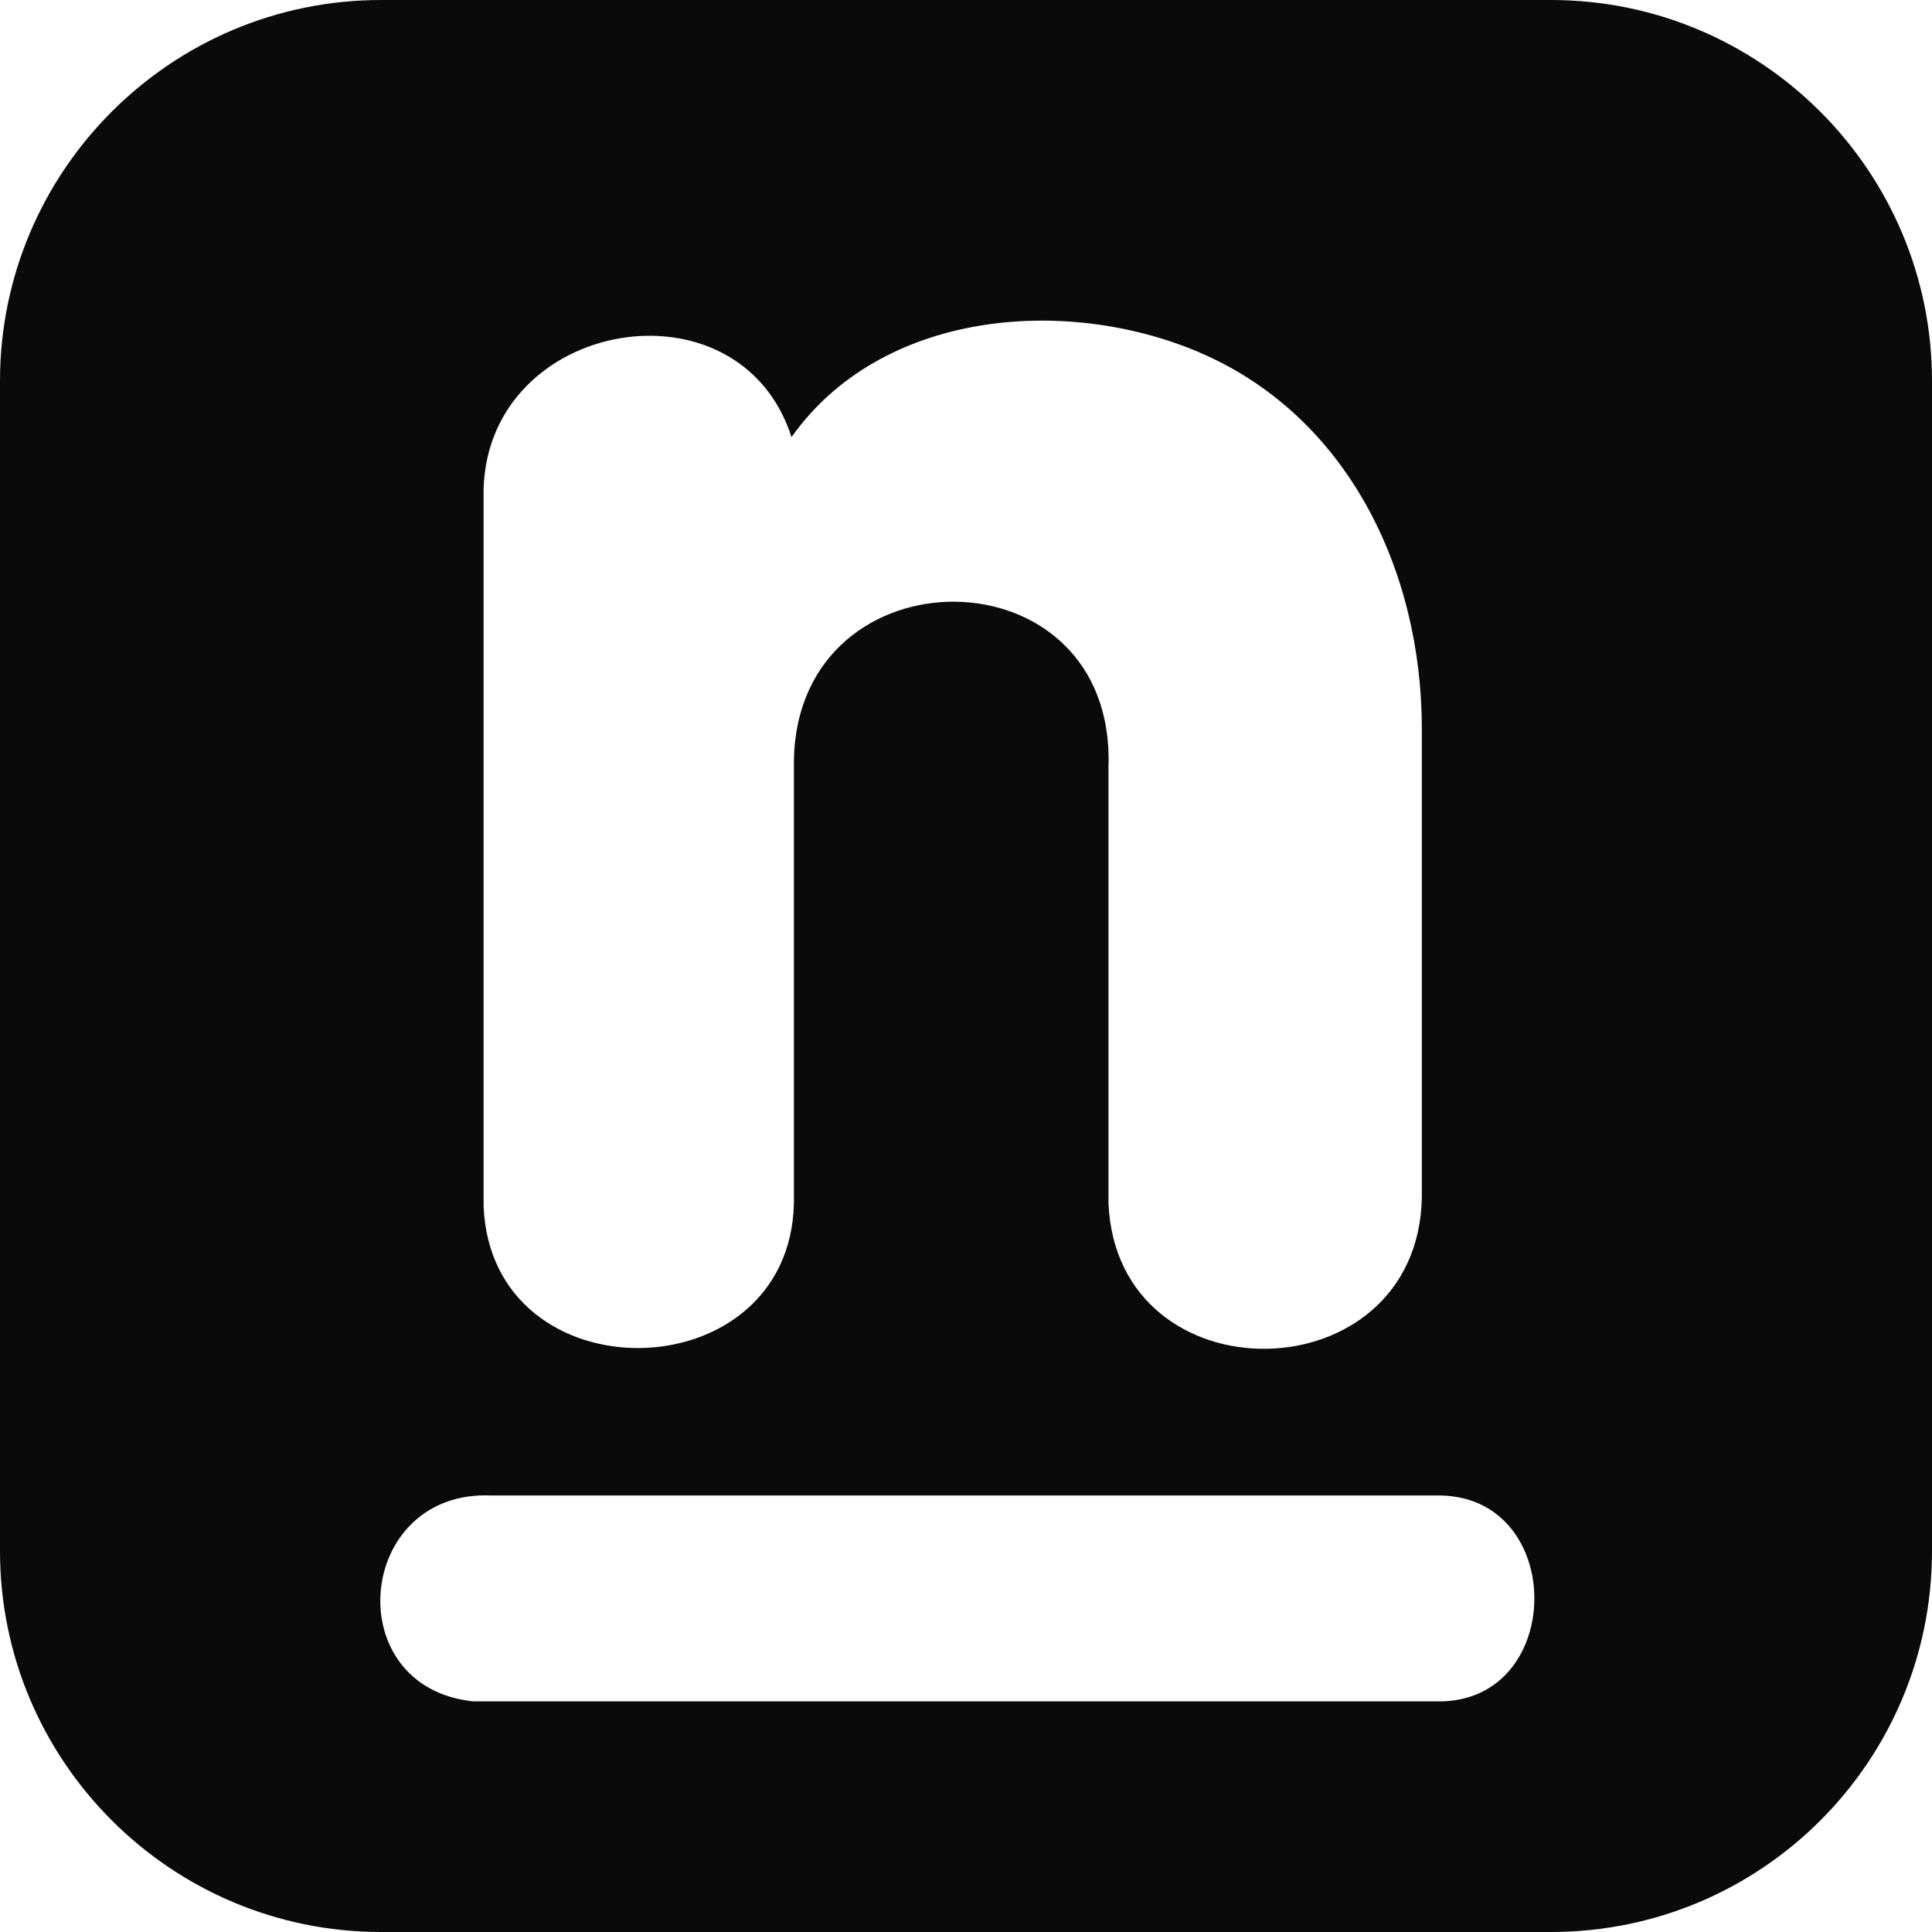
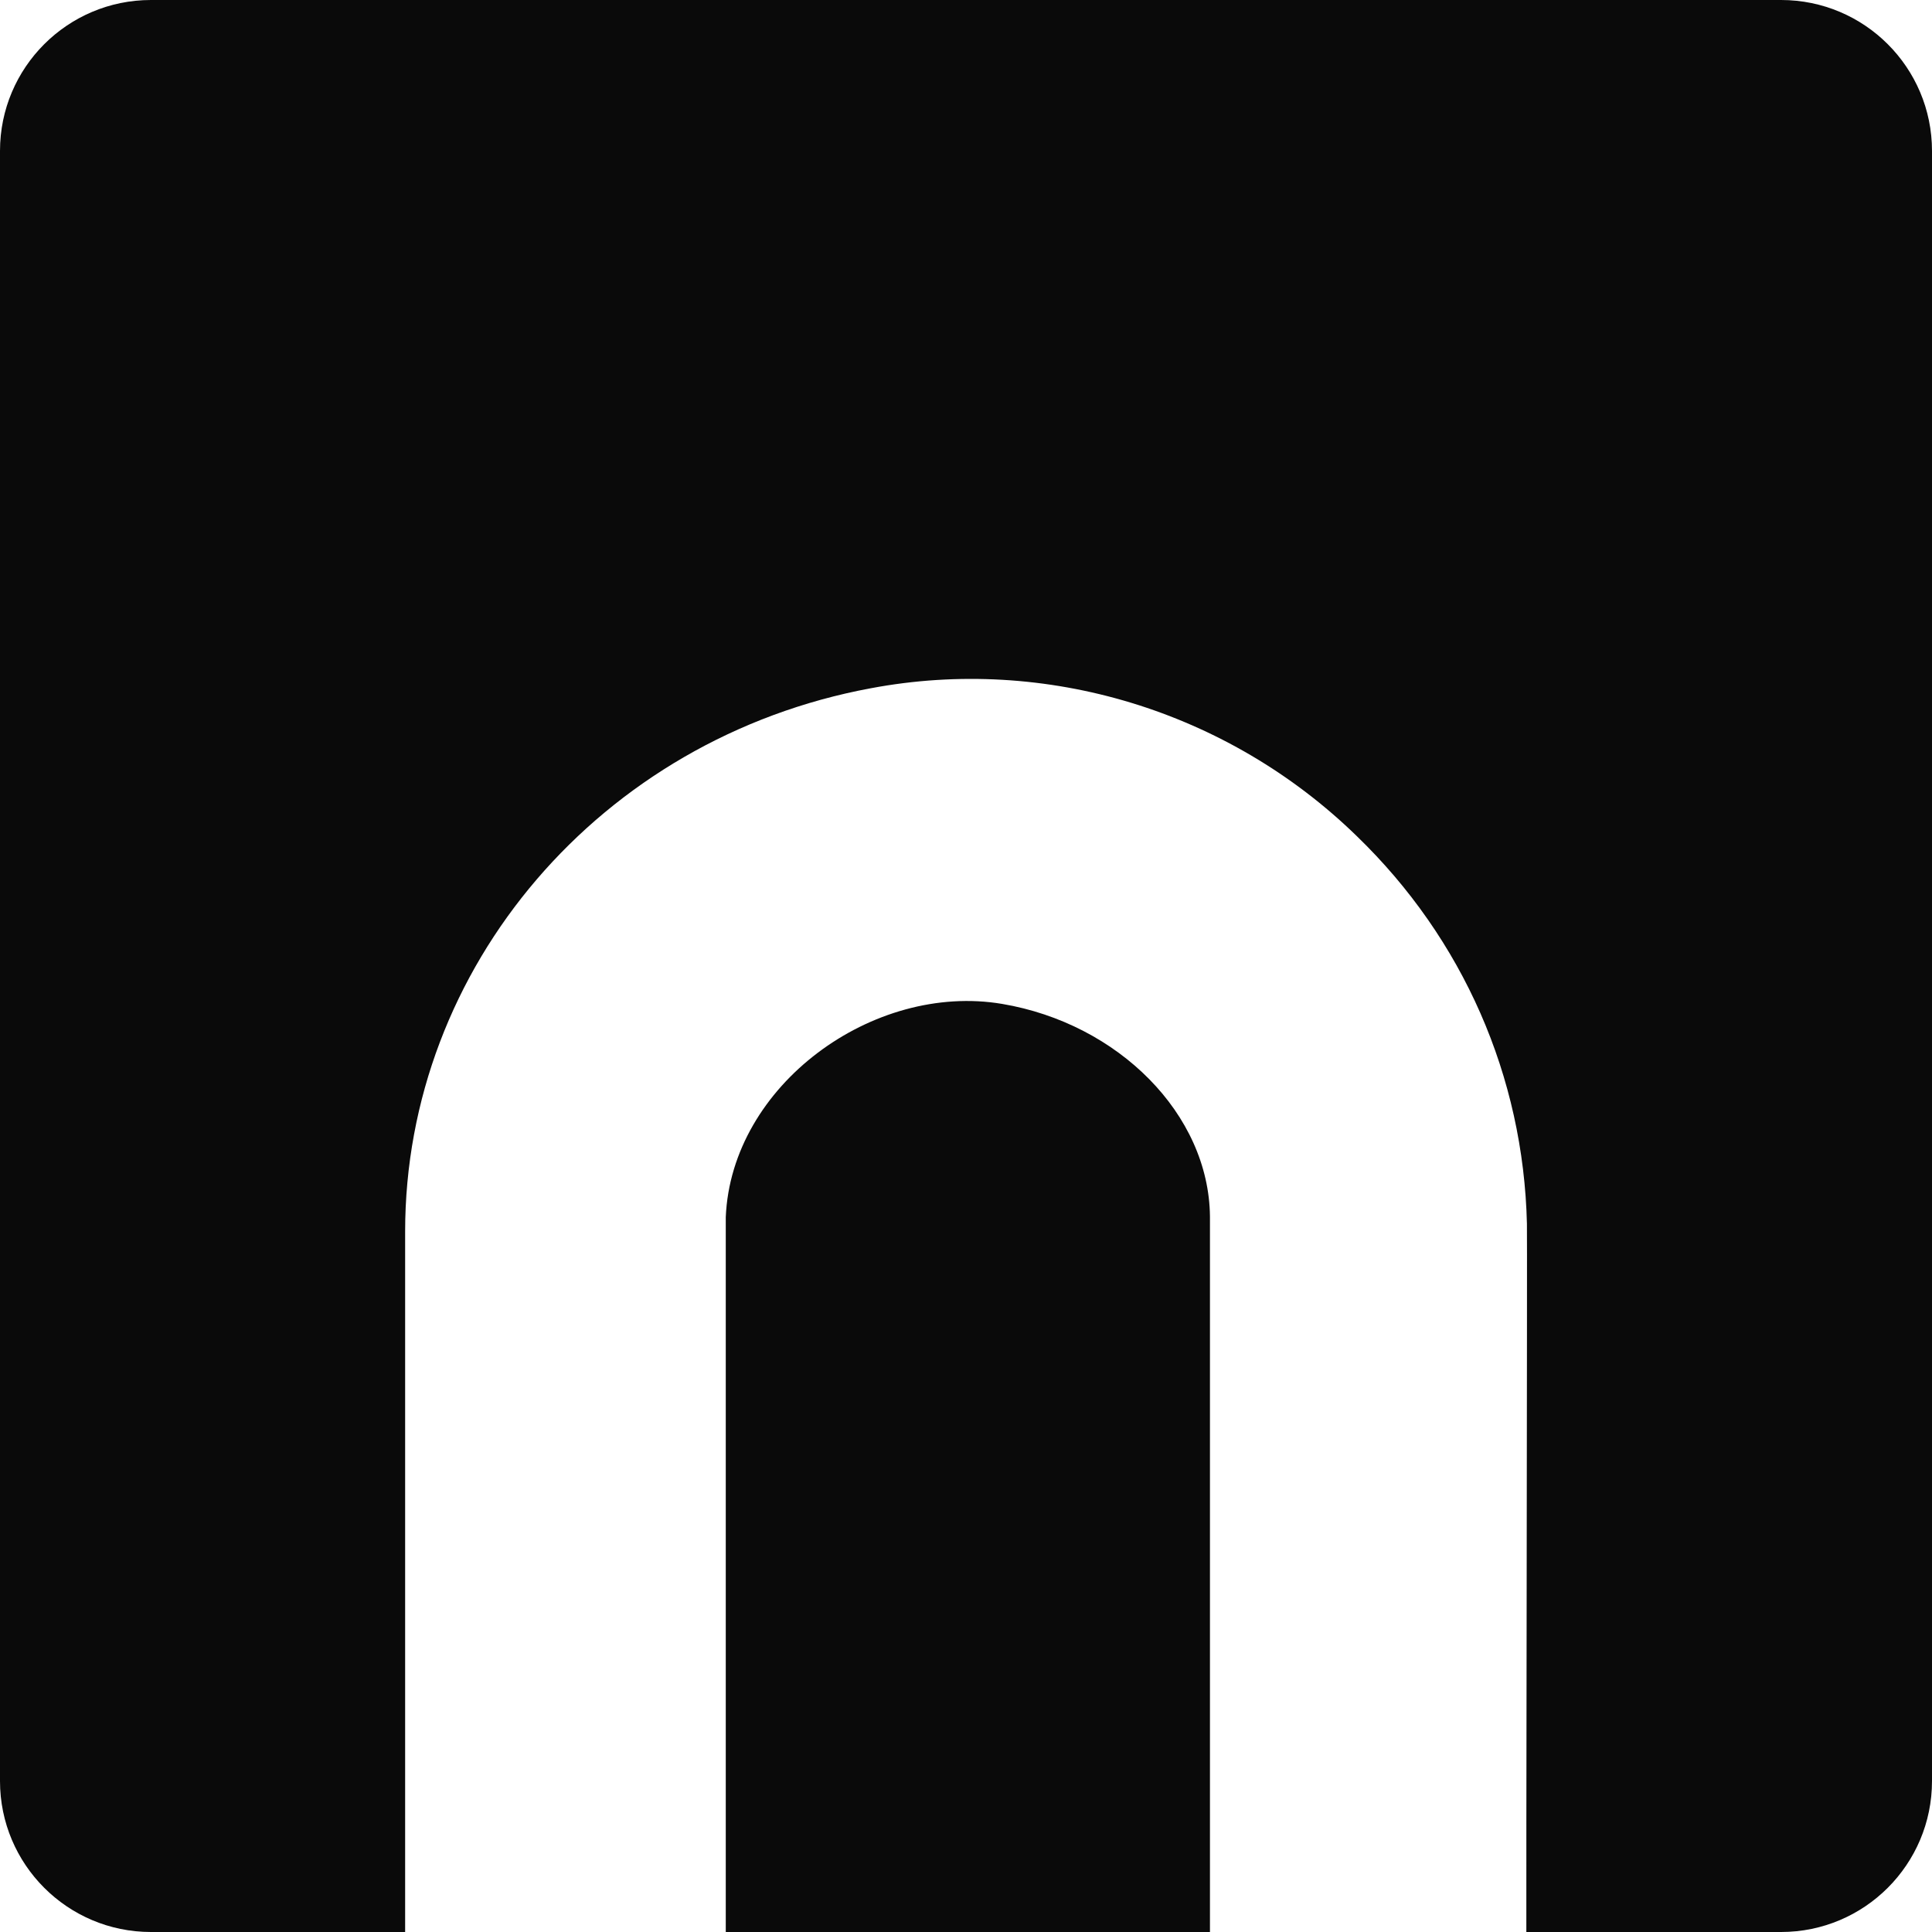
- <svg xmlns="http://www.w3.org/2000/svg" viewBox="0 0 32 32">
+ <svg xmlns="http://www.w3.org/2000/svg" viewBox="0 0 512 512">
  <style>
:root { color: #0a0a0a; }
@media (prefers-color-scheme: dark) { :root { color: #e5e5e5; } }
:root[data-theme="dark"], :root[data-site-theme="dark"] { color: #e5e5e5; }
:root[data-theme="light"], :root[data-site-theme="light"] { color: #0a0a0a; }
</style>
-   <path fill="currentColor" d="M25.69,0H6.31C2.83,0,0,2.83,0,6.31v19.38C0,29.17,2.83,32,6.31,32h19.38c3.49,0,6.31-2.83,6.31-6.31V6.31 C32,2.83,29.17,0,25.69,0z M8.01,8.09c0.09-2.82,4.24-3.53,5.1-0.85c1.48-2.09,4.52-2.35,6.74-1.41c2.47,1.05,3.7,3.62,3.7,6.24 v7.76c-0.06,3.29-5.05,3.37-5.19,0.1l0-7.23c0.12-3.62-5.14-3.63-5.21-0.12l0,7.34c-0.06,3.16-5.01,3.24-5.14,0.06L8.01,8.09z M23.89,28.18H7.84c-2.24-0.23-1.95-3.51,0.3-3.41l15.73,0C25.93,24.82,25.92,28.12,23.89,28.18z" />
+   <path fill="currentColor" d="M320.651,322.407V512H192.336V322.564c1.453-34.984,39.059-62.298,73.259-56.514 C296.351,271.252,320.384,295.232,320.651,322.407z M0,40v432c0,22.091,17.909,40,40,40h67.365V326.434 c-0.024-70.202,51.86-130.778,123.397-144.037c46.41-8.745,94.693,5.947,128.83,39.209c28.14,27.213,44.142,63.684,45.059,102.694 c0.11,0.272-0.231,187.421-0.155,187.7H472c22.091,0,40-17.909,40-40V40c0-22.091-17.909-40-40-40H40C17.909,0,0,17.909,0,40z" />
</svg>
